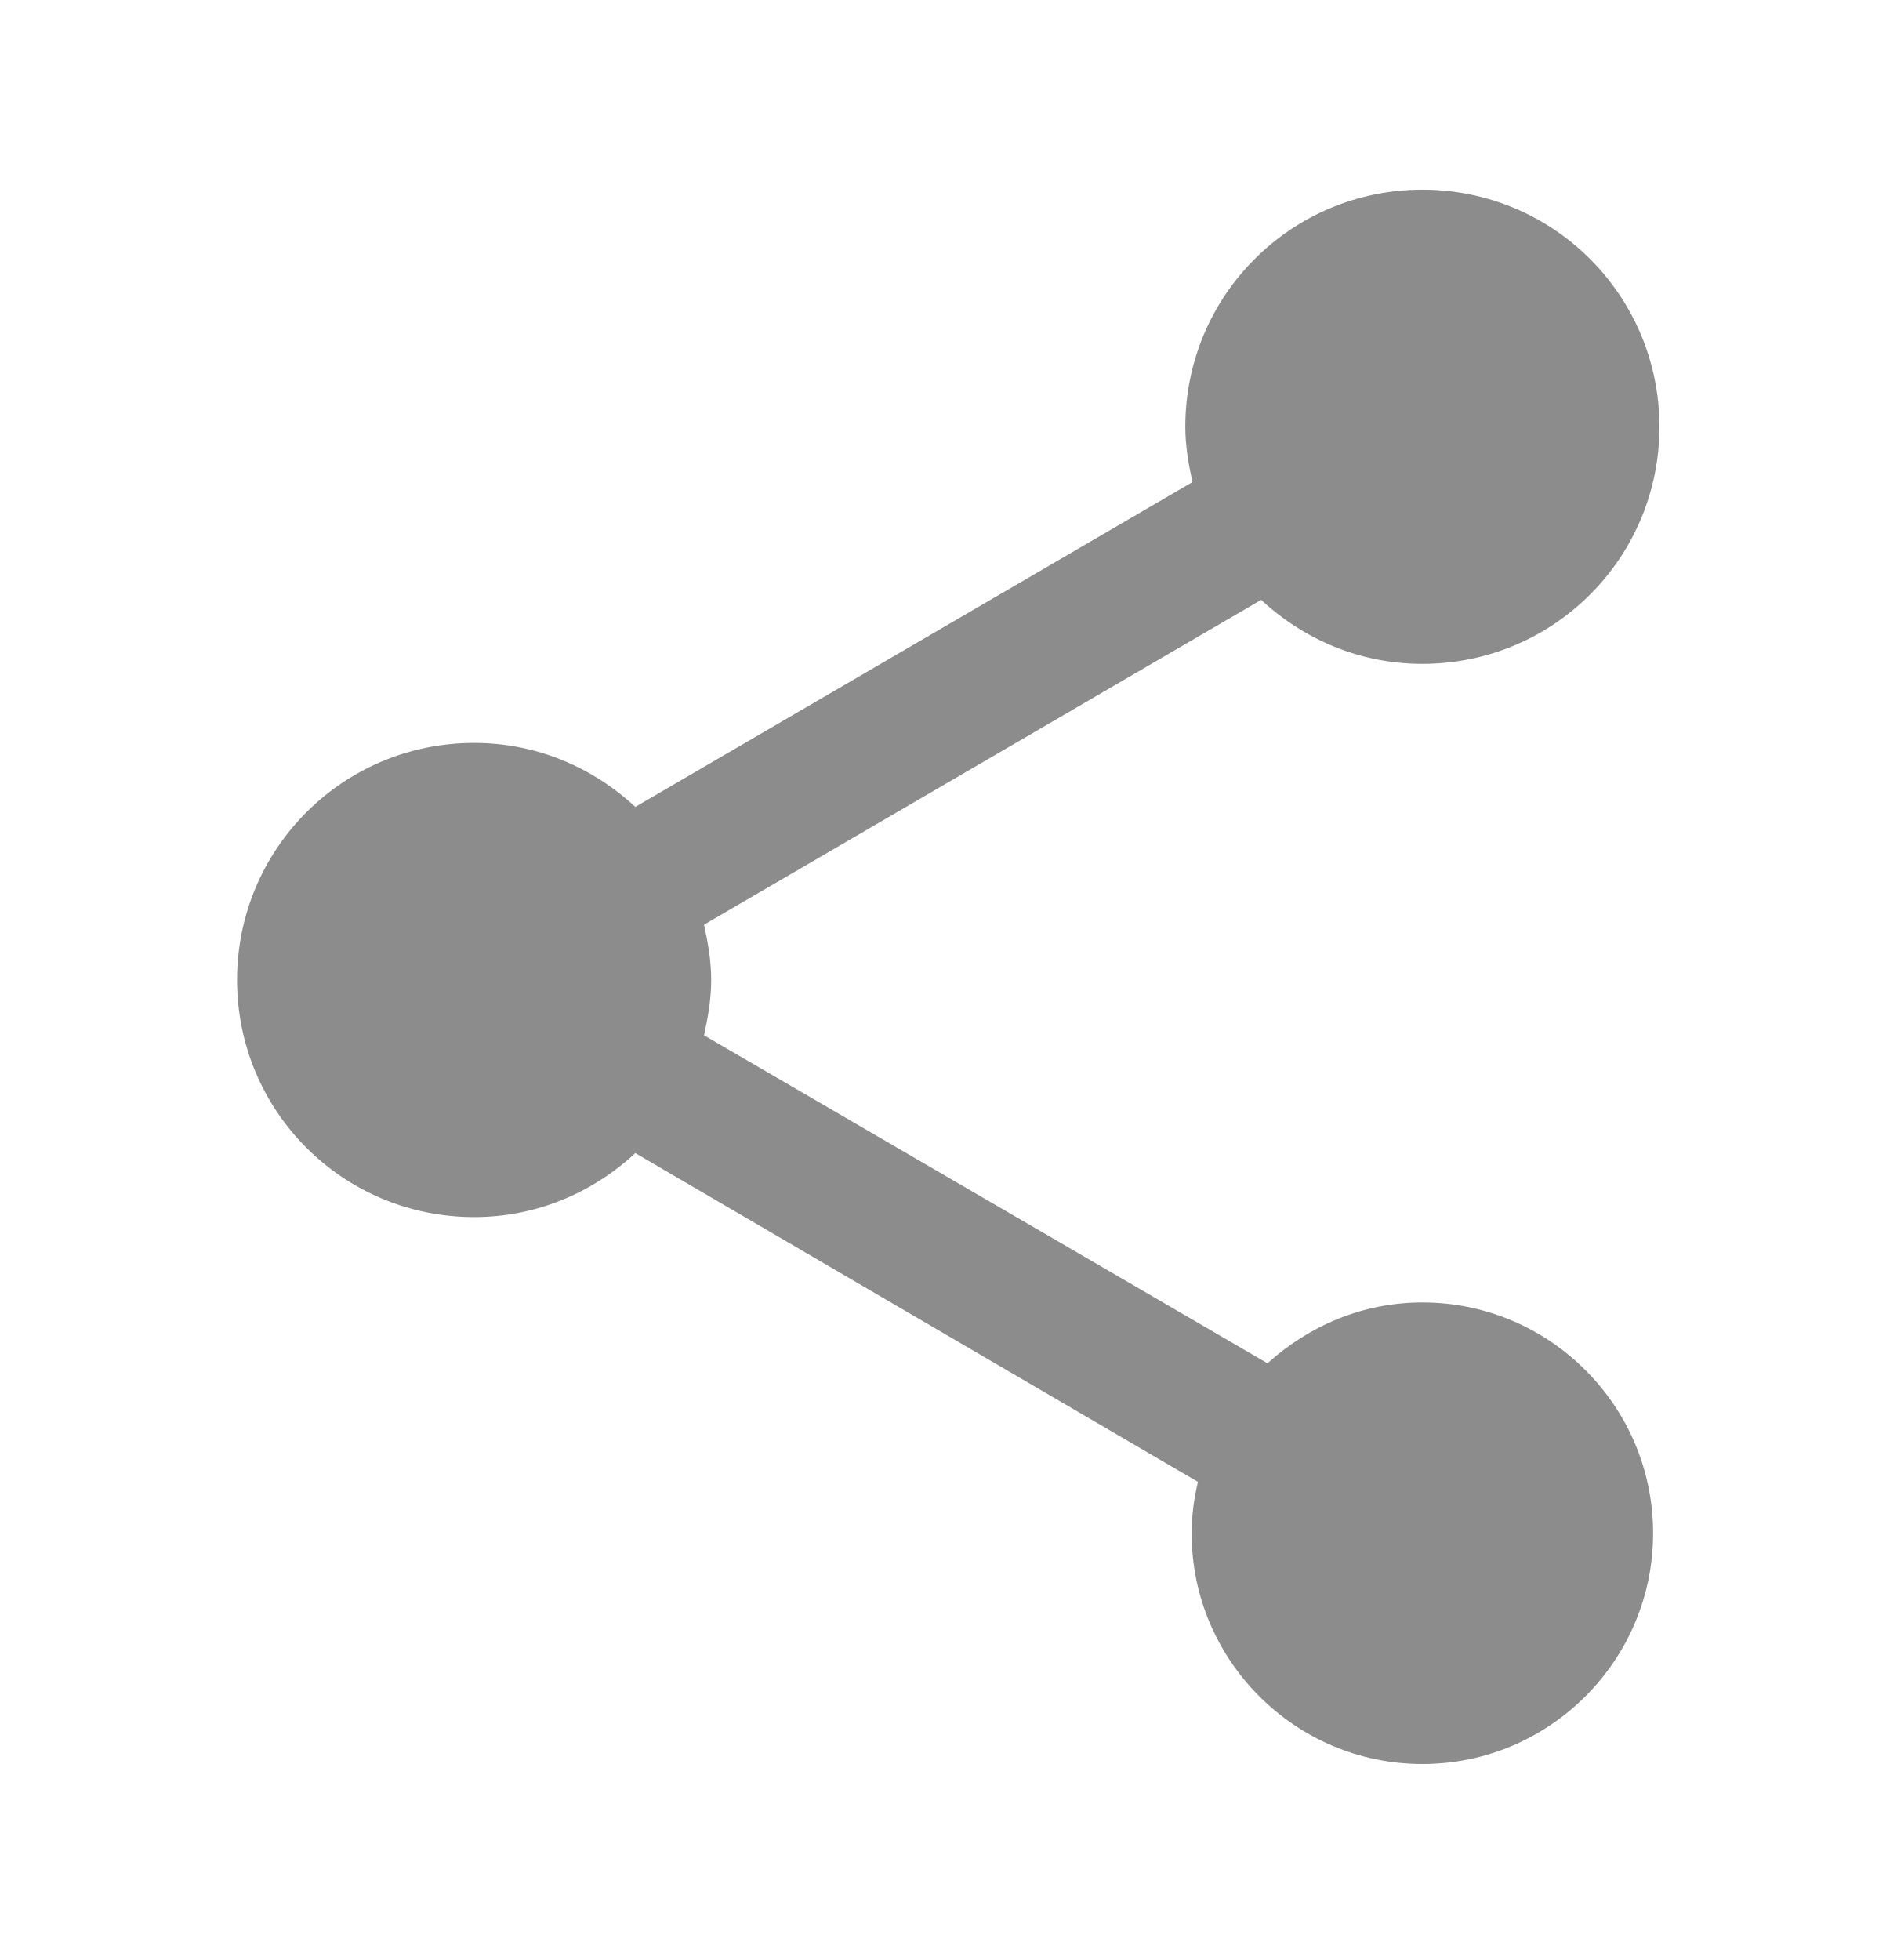
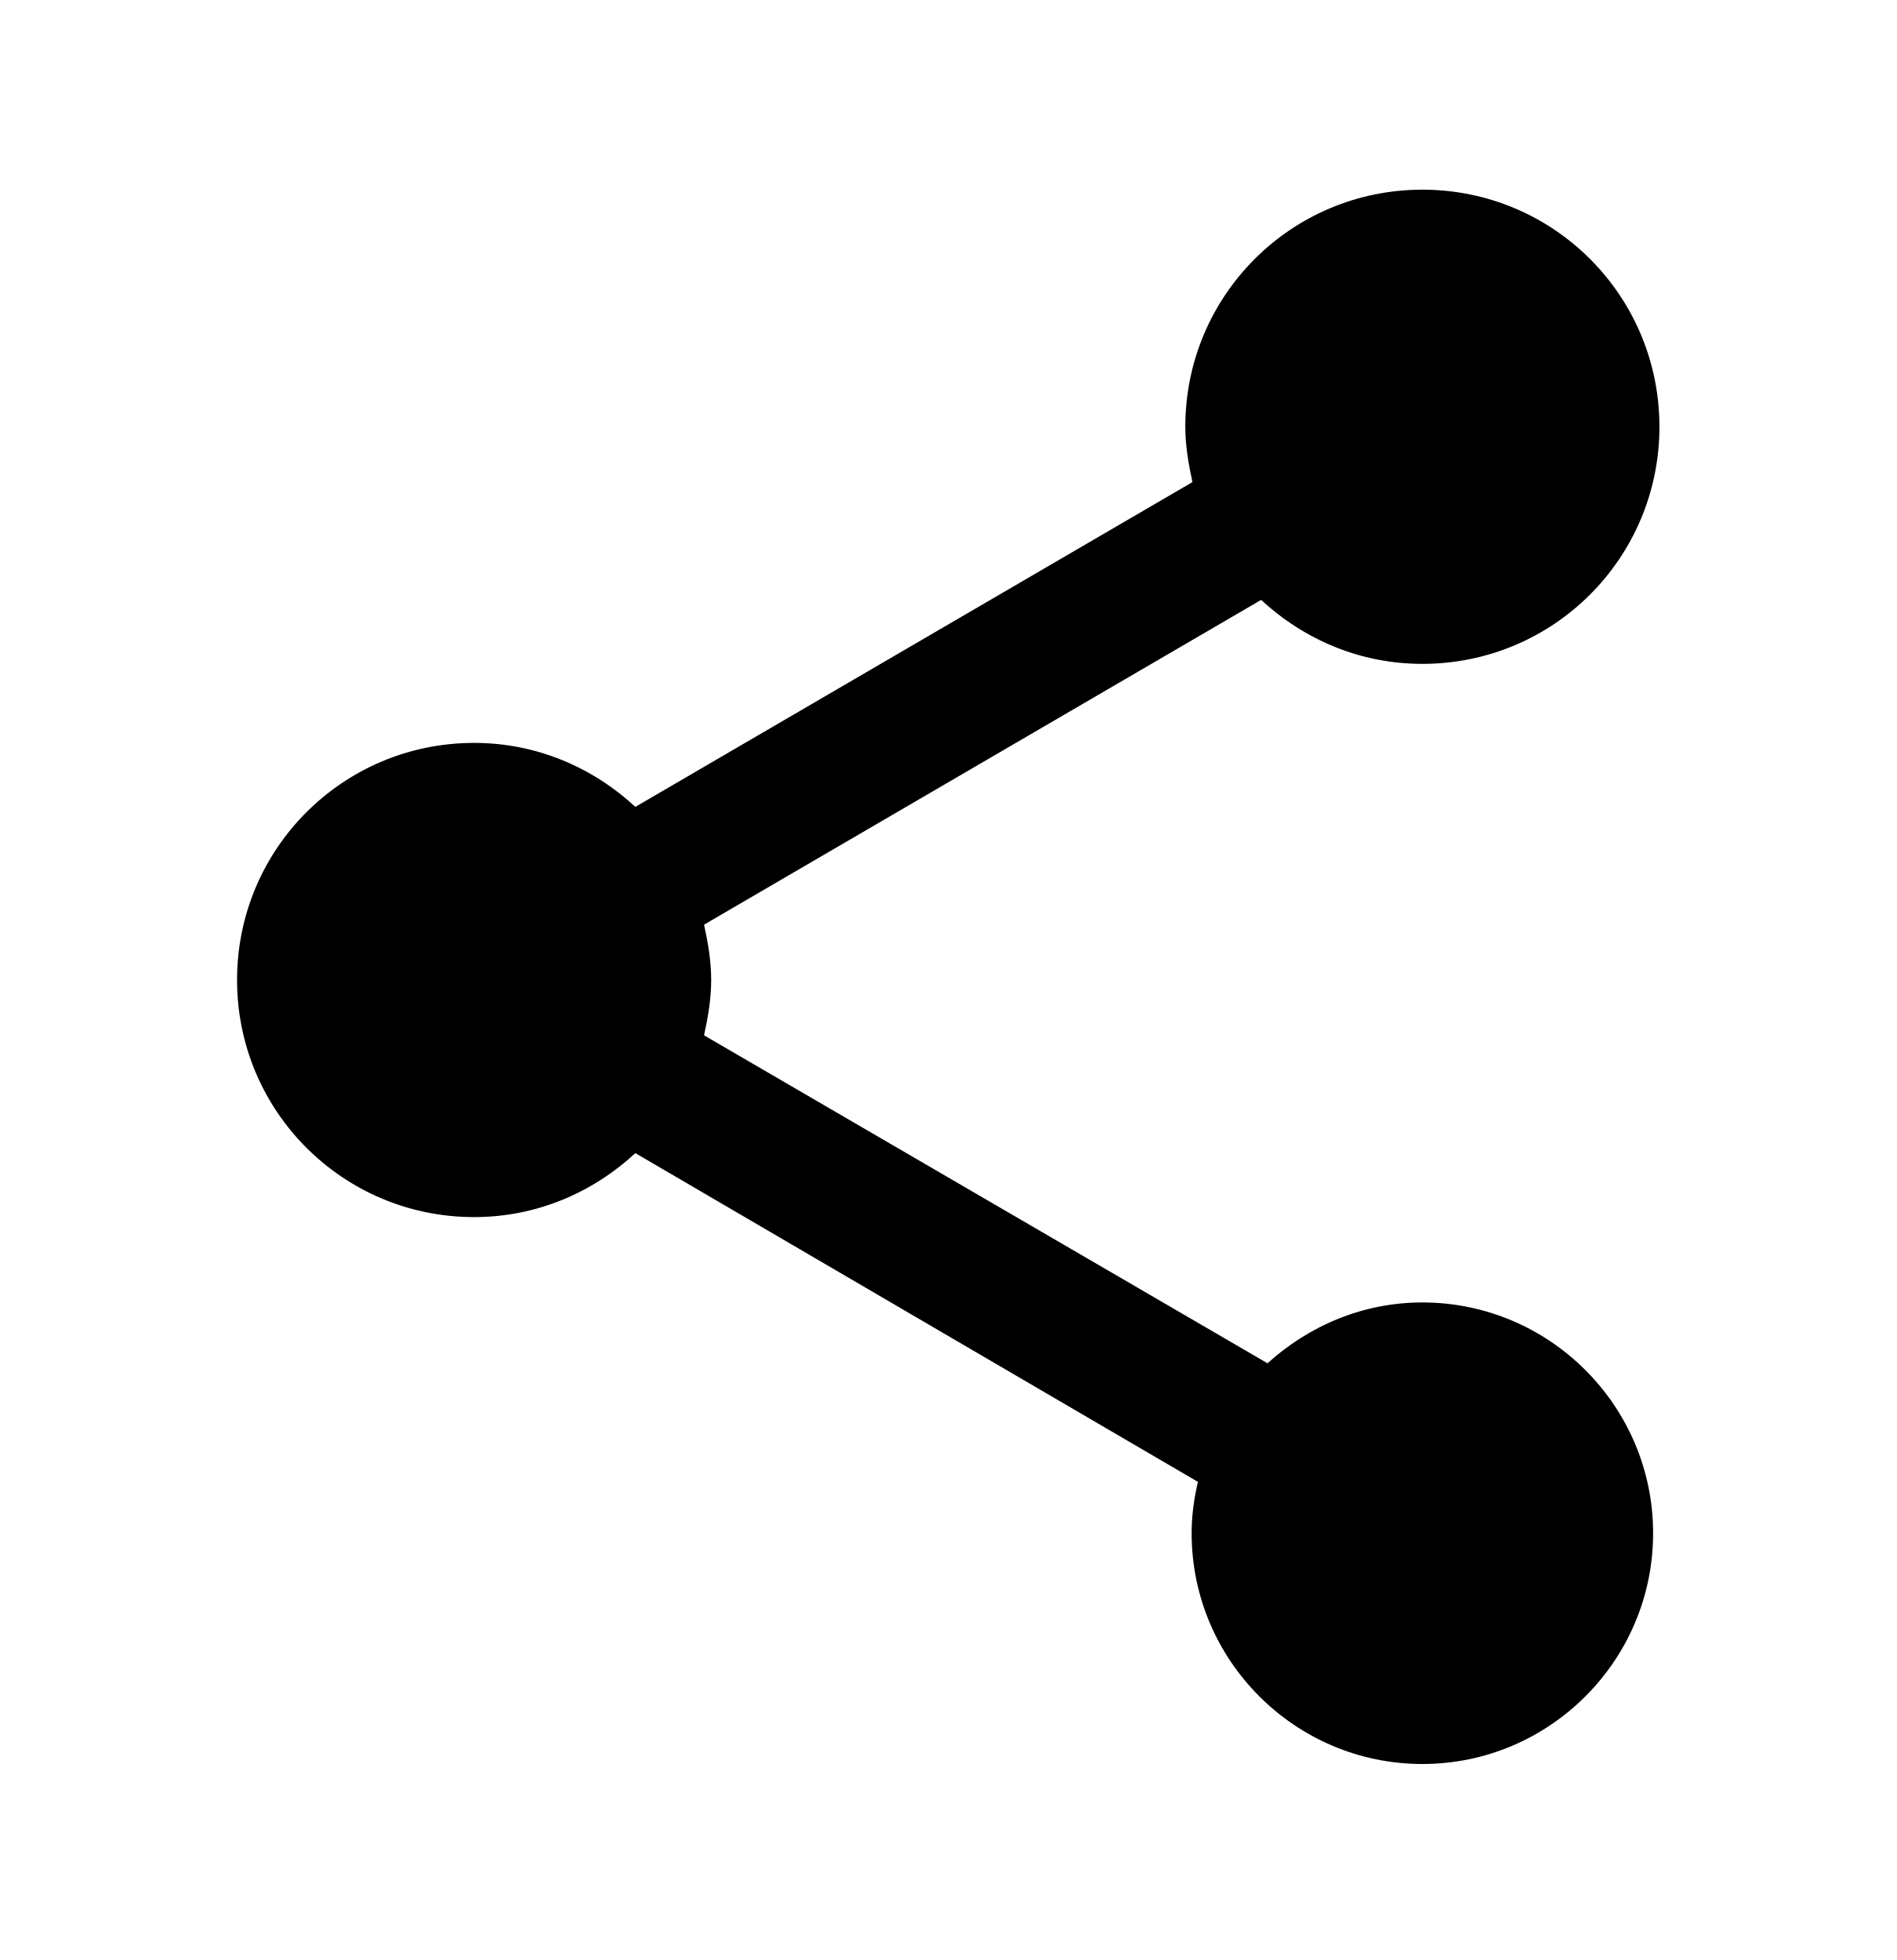
<svg xmlns="http://www.w3.org/2000/svg" width="30" height="31" viewBox="0 0 30 31" fill="none">
-   <path d="M22.5 20.6C21.55 20.6 20.7 20.975 20.05 21.562L11.137 16.375C11.2 16.087 11.25 15.8 11.25 15.5C11.25 15.2 11.2 14.912 11.137 14.625L19.95 9.488C20.625 10.113 21.512 10.5 22.5 10.5C24.575 10.5 26.25 8.825 26.25 6.75C26.25 4.675 24.575 3 22.5 3C20.425 3 18.75 4.675 18.75 6.75C18.75 7.05 18.8 7.338 18.863 7.625L10.05 12.762C9.375 12.137 8.488 11.75 7.5 11.75C5.425 11.75 3.75 13.425 3.75 15.5C3.75 17.575 5.425 19.25 7.5 19.25C8.488 19.25 9.375 18.863 10.05 18.238L18.95 23.438C18.887 23.7 18.85 23.975 18.85 24.25C18.85 26.262 20.488 27.9 22.5 27.9C24.512 27.9 26.15 26.262 26.15 24.25C26.15 22.238 24.512 20.6 22.5 20.6Z" fill="#8C8C8C" />
+   <path d="M22.5 20.6C21.55 20.6 20.7 20.975 20.05 21.562L11.137 16.375C11.2 16.087 11.25 15.8 11.25 15.5C11.25 15.2 11.2 14.912 11.137 14.625L19.95 9.488C20.625 10.113 21.512 10.5 22.5 10.5C24.575 10.5 26.25 8.825 26.25 6.75C26.25 4.675 24.575 3 22.5 3C20.425 3 18.75 4.675 18.75 6.75C18.75 7.05 18.8 7.338 18.863 7.625L10.05 12.762C9.375 12.137 8.488 11.75 7.5 11.75C5.425 11.75 3.75 13.425 3.75 15.5C3.75 17.575 5.425 19.25 7.5 19.25C8.488 19.25 9.375 18.863 10.05 18.238L18.95 23.438C18.887 23.7 18.85 23.975 18.85 24.25C18.85 26.262 20.488 27.9 22.5 27.9C24.512 27.9 26.15 26.262 26.15 24.25C26.15 22.238 24.512 20.6 22.5 20.6Z" fill="currentColor" />
</svg>
